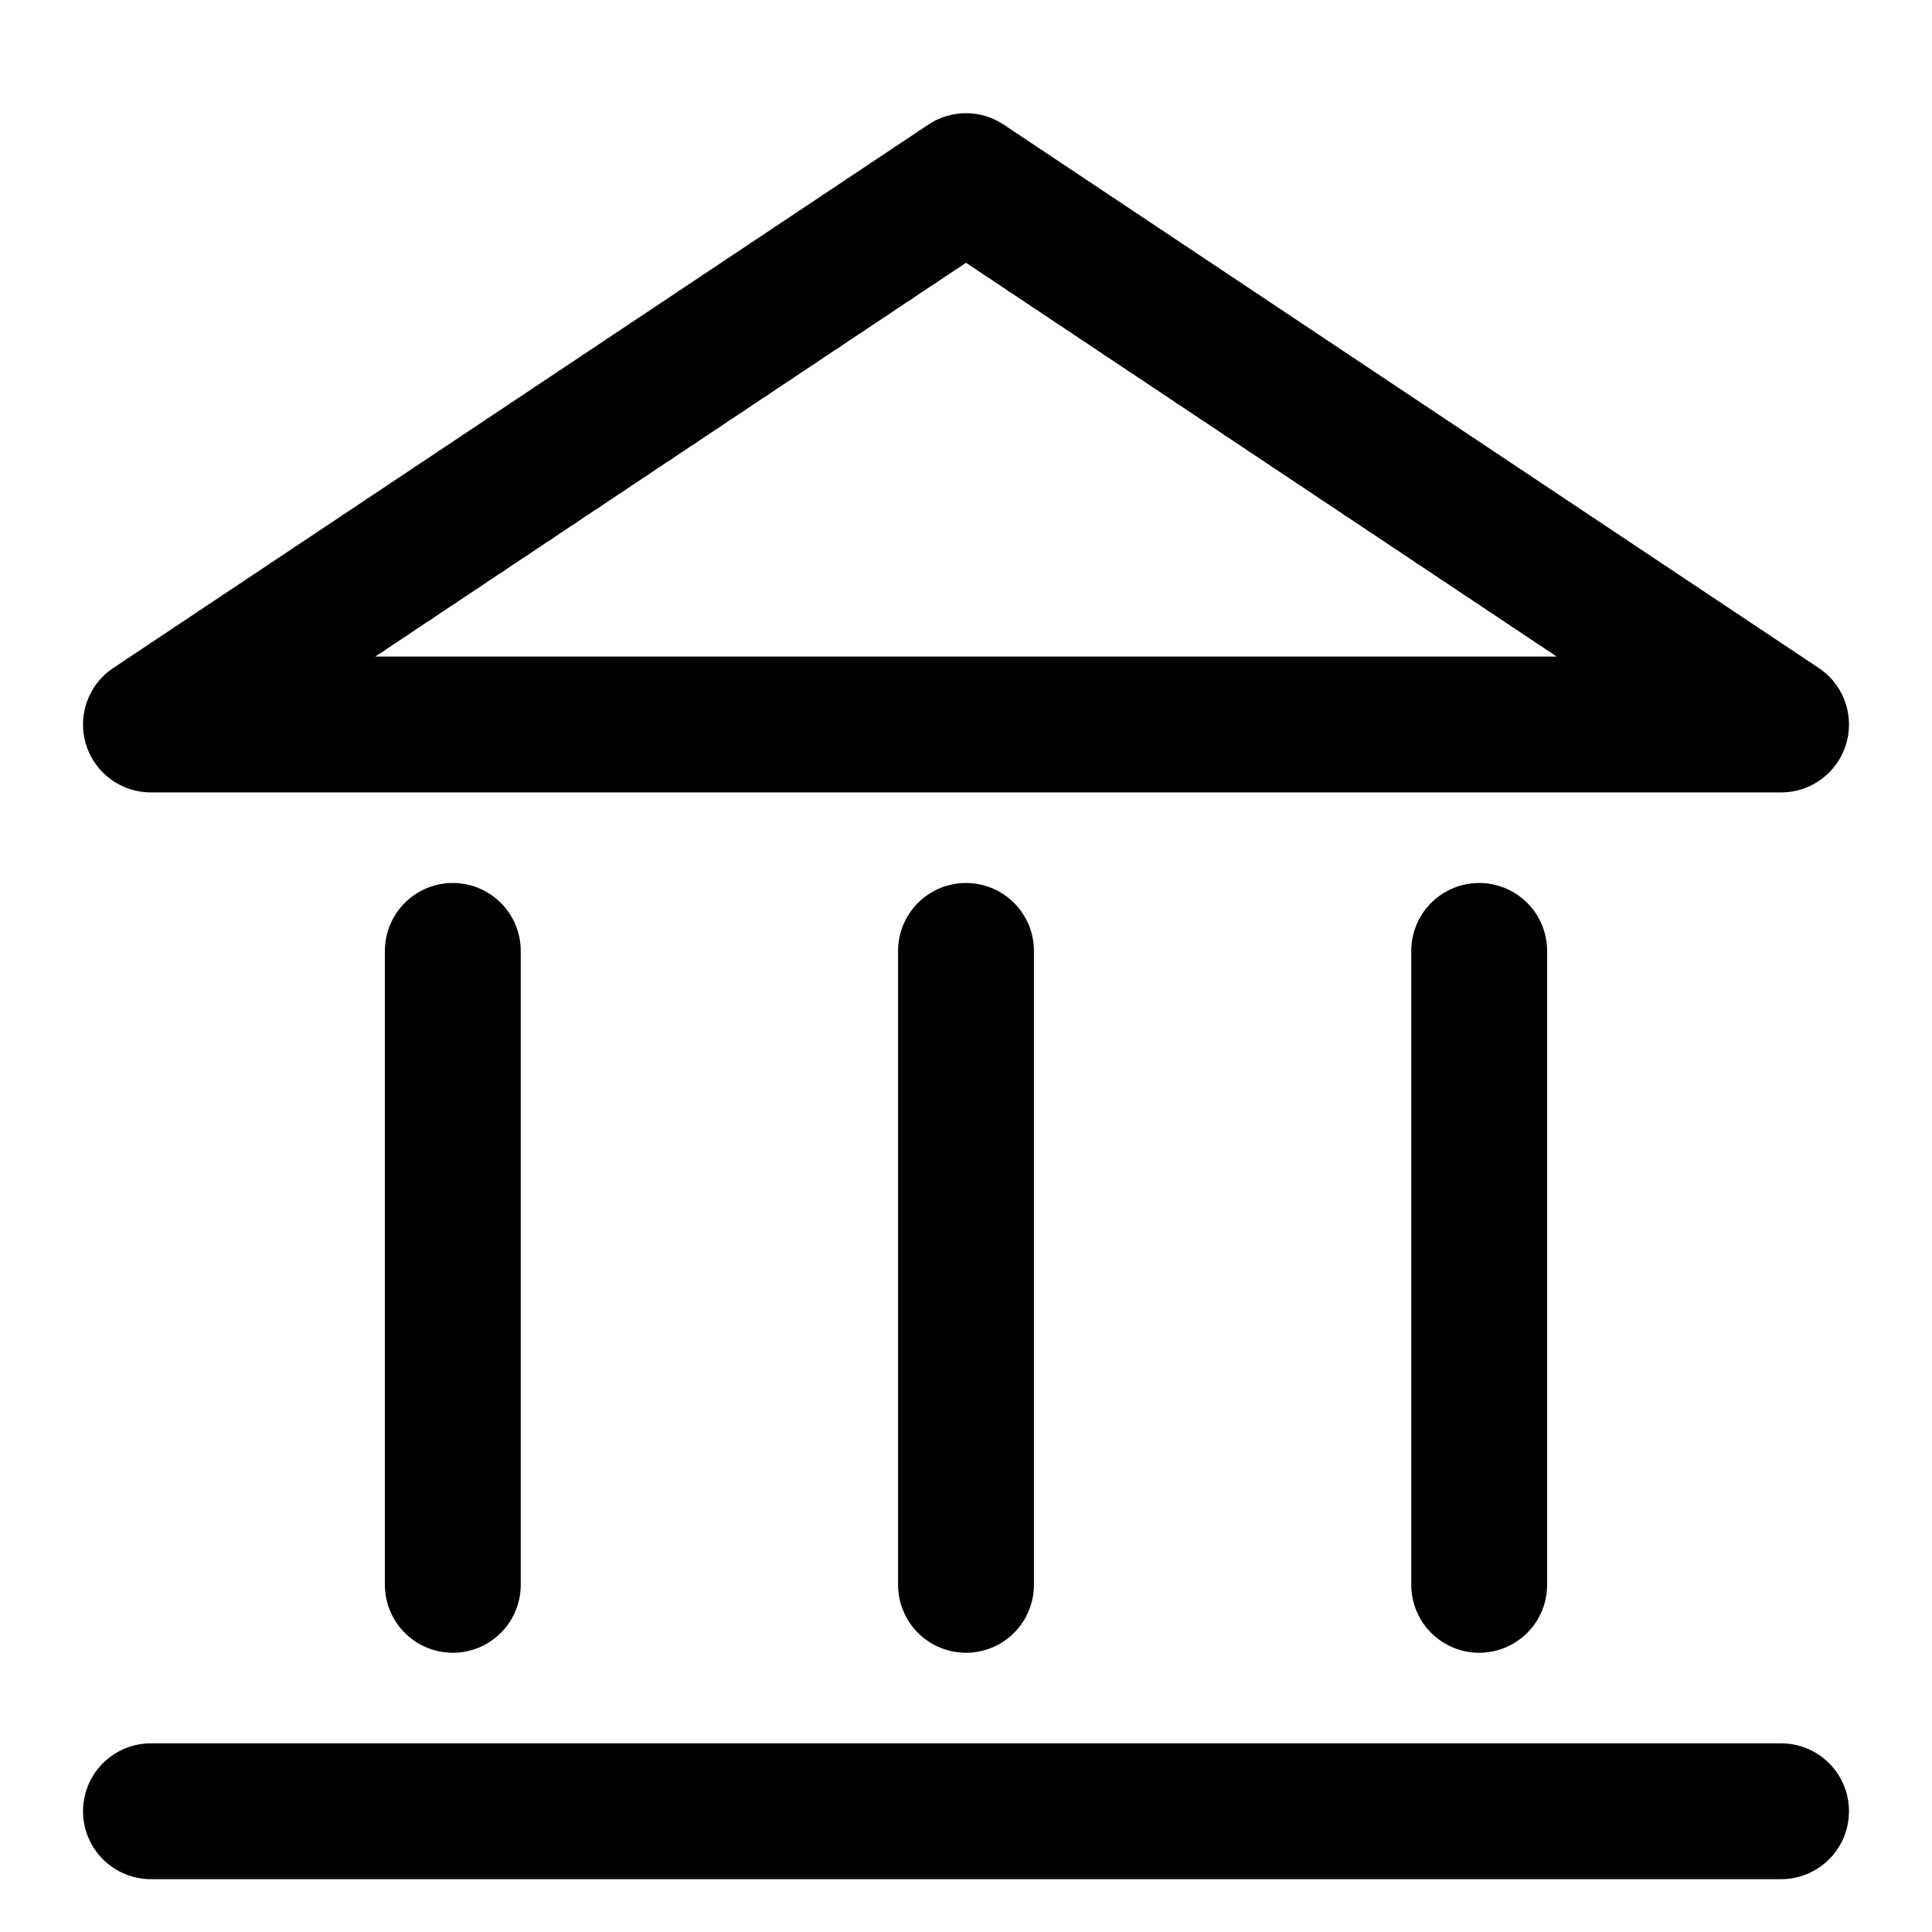
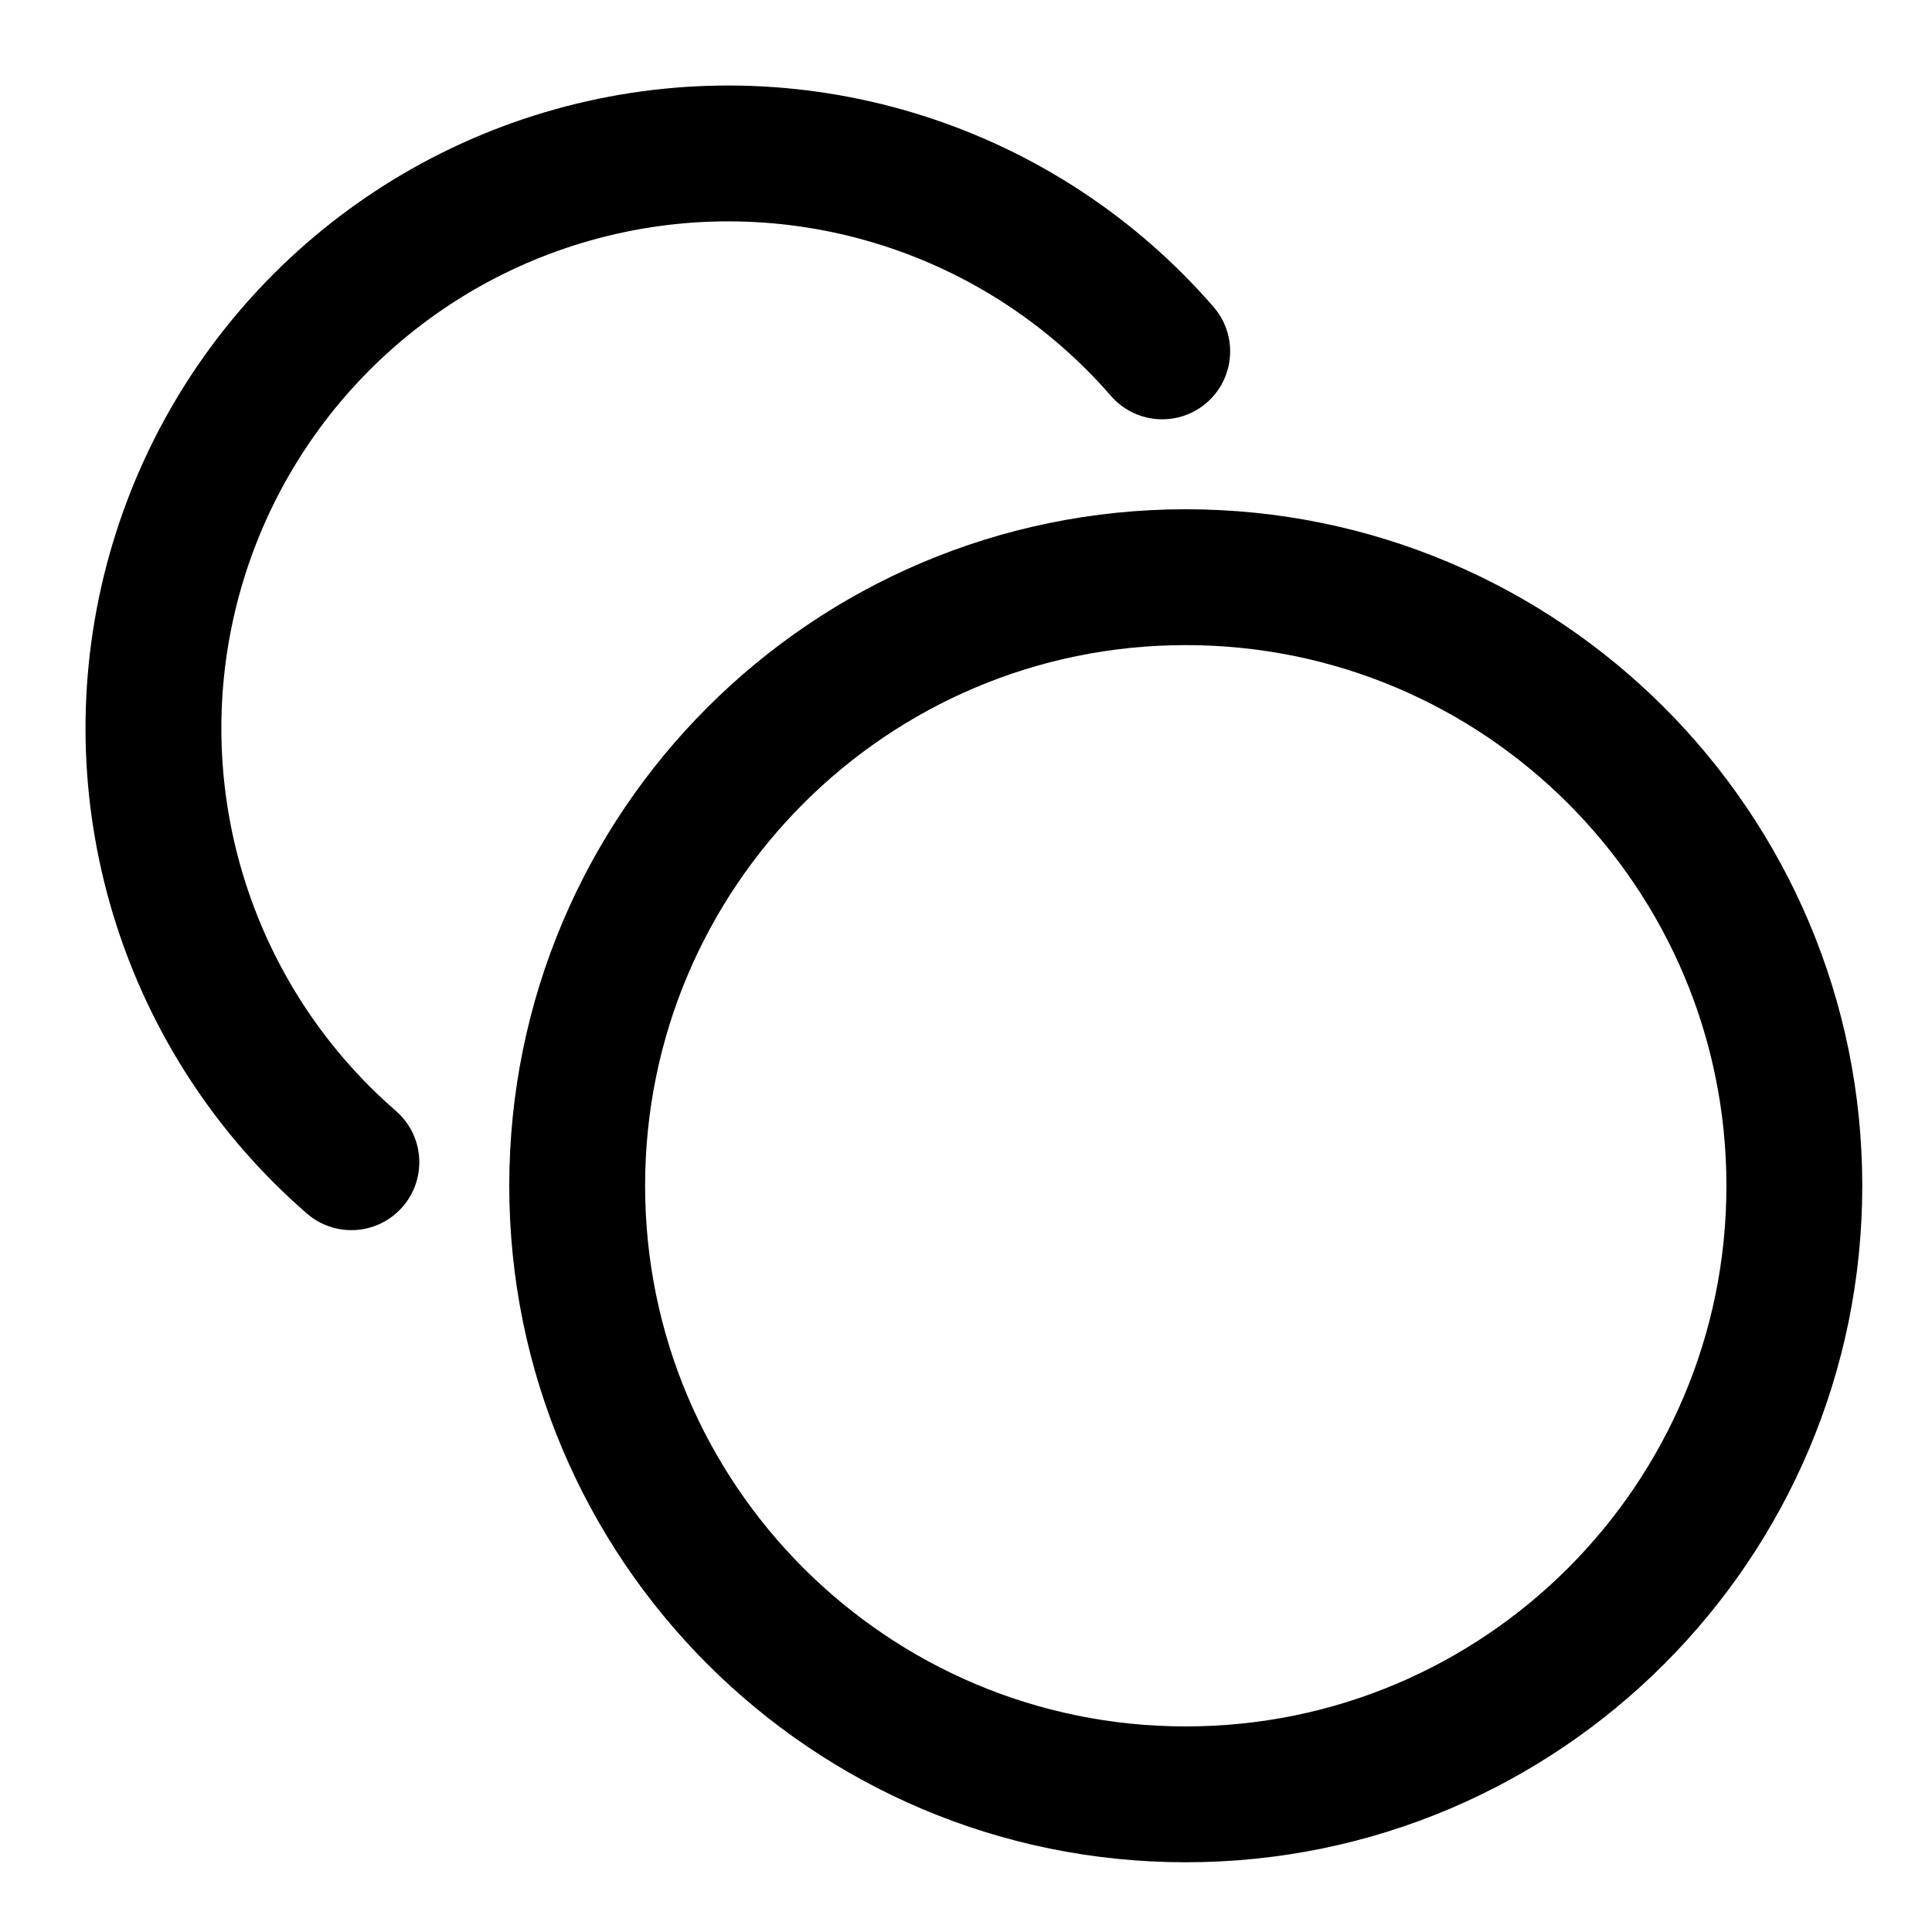
<svg xmlns="http://www.w3.org/2000/svg" width="32" height="32" viewBox="0 0 32 32" fill="none" stroke="currentColor" stroke-width="2.25" stroke-linecap="round" stroke-linejoin="round" class="li li-outline">
-   <path d="M2.5 12L16 3L29.5 12Z" />
-   <path d="M7.5 15.75V26.25" />
-   <path d="M16 15.75V26.25" />
-   <path d="M24.5 15.75V26.25" />
-   <path d="M2.5 30H29.5" />
+   <path d="M5.82 19.25A9.52 9.52 0 1 1 19.25 5.82" />
+   <path d="M9.56 19.64A10.08 10.08 0 1 0 29.72 19.64A10.08 10.08 0 1 0 9.56 19.64Z" />
</svg>
